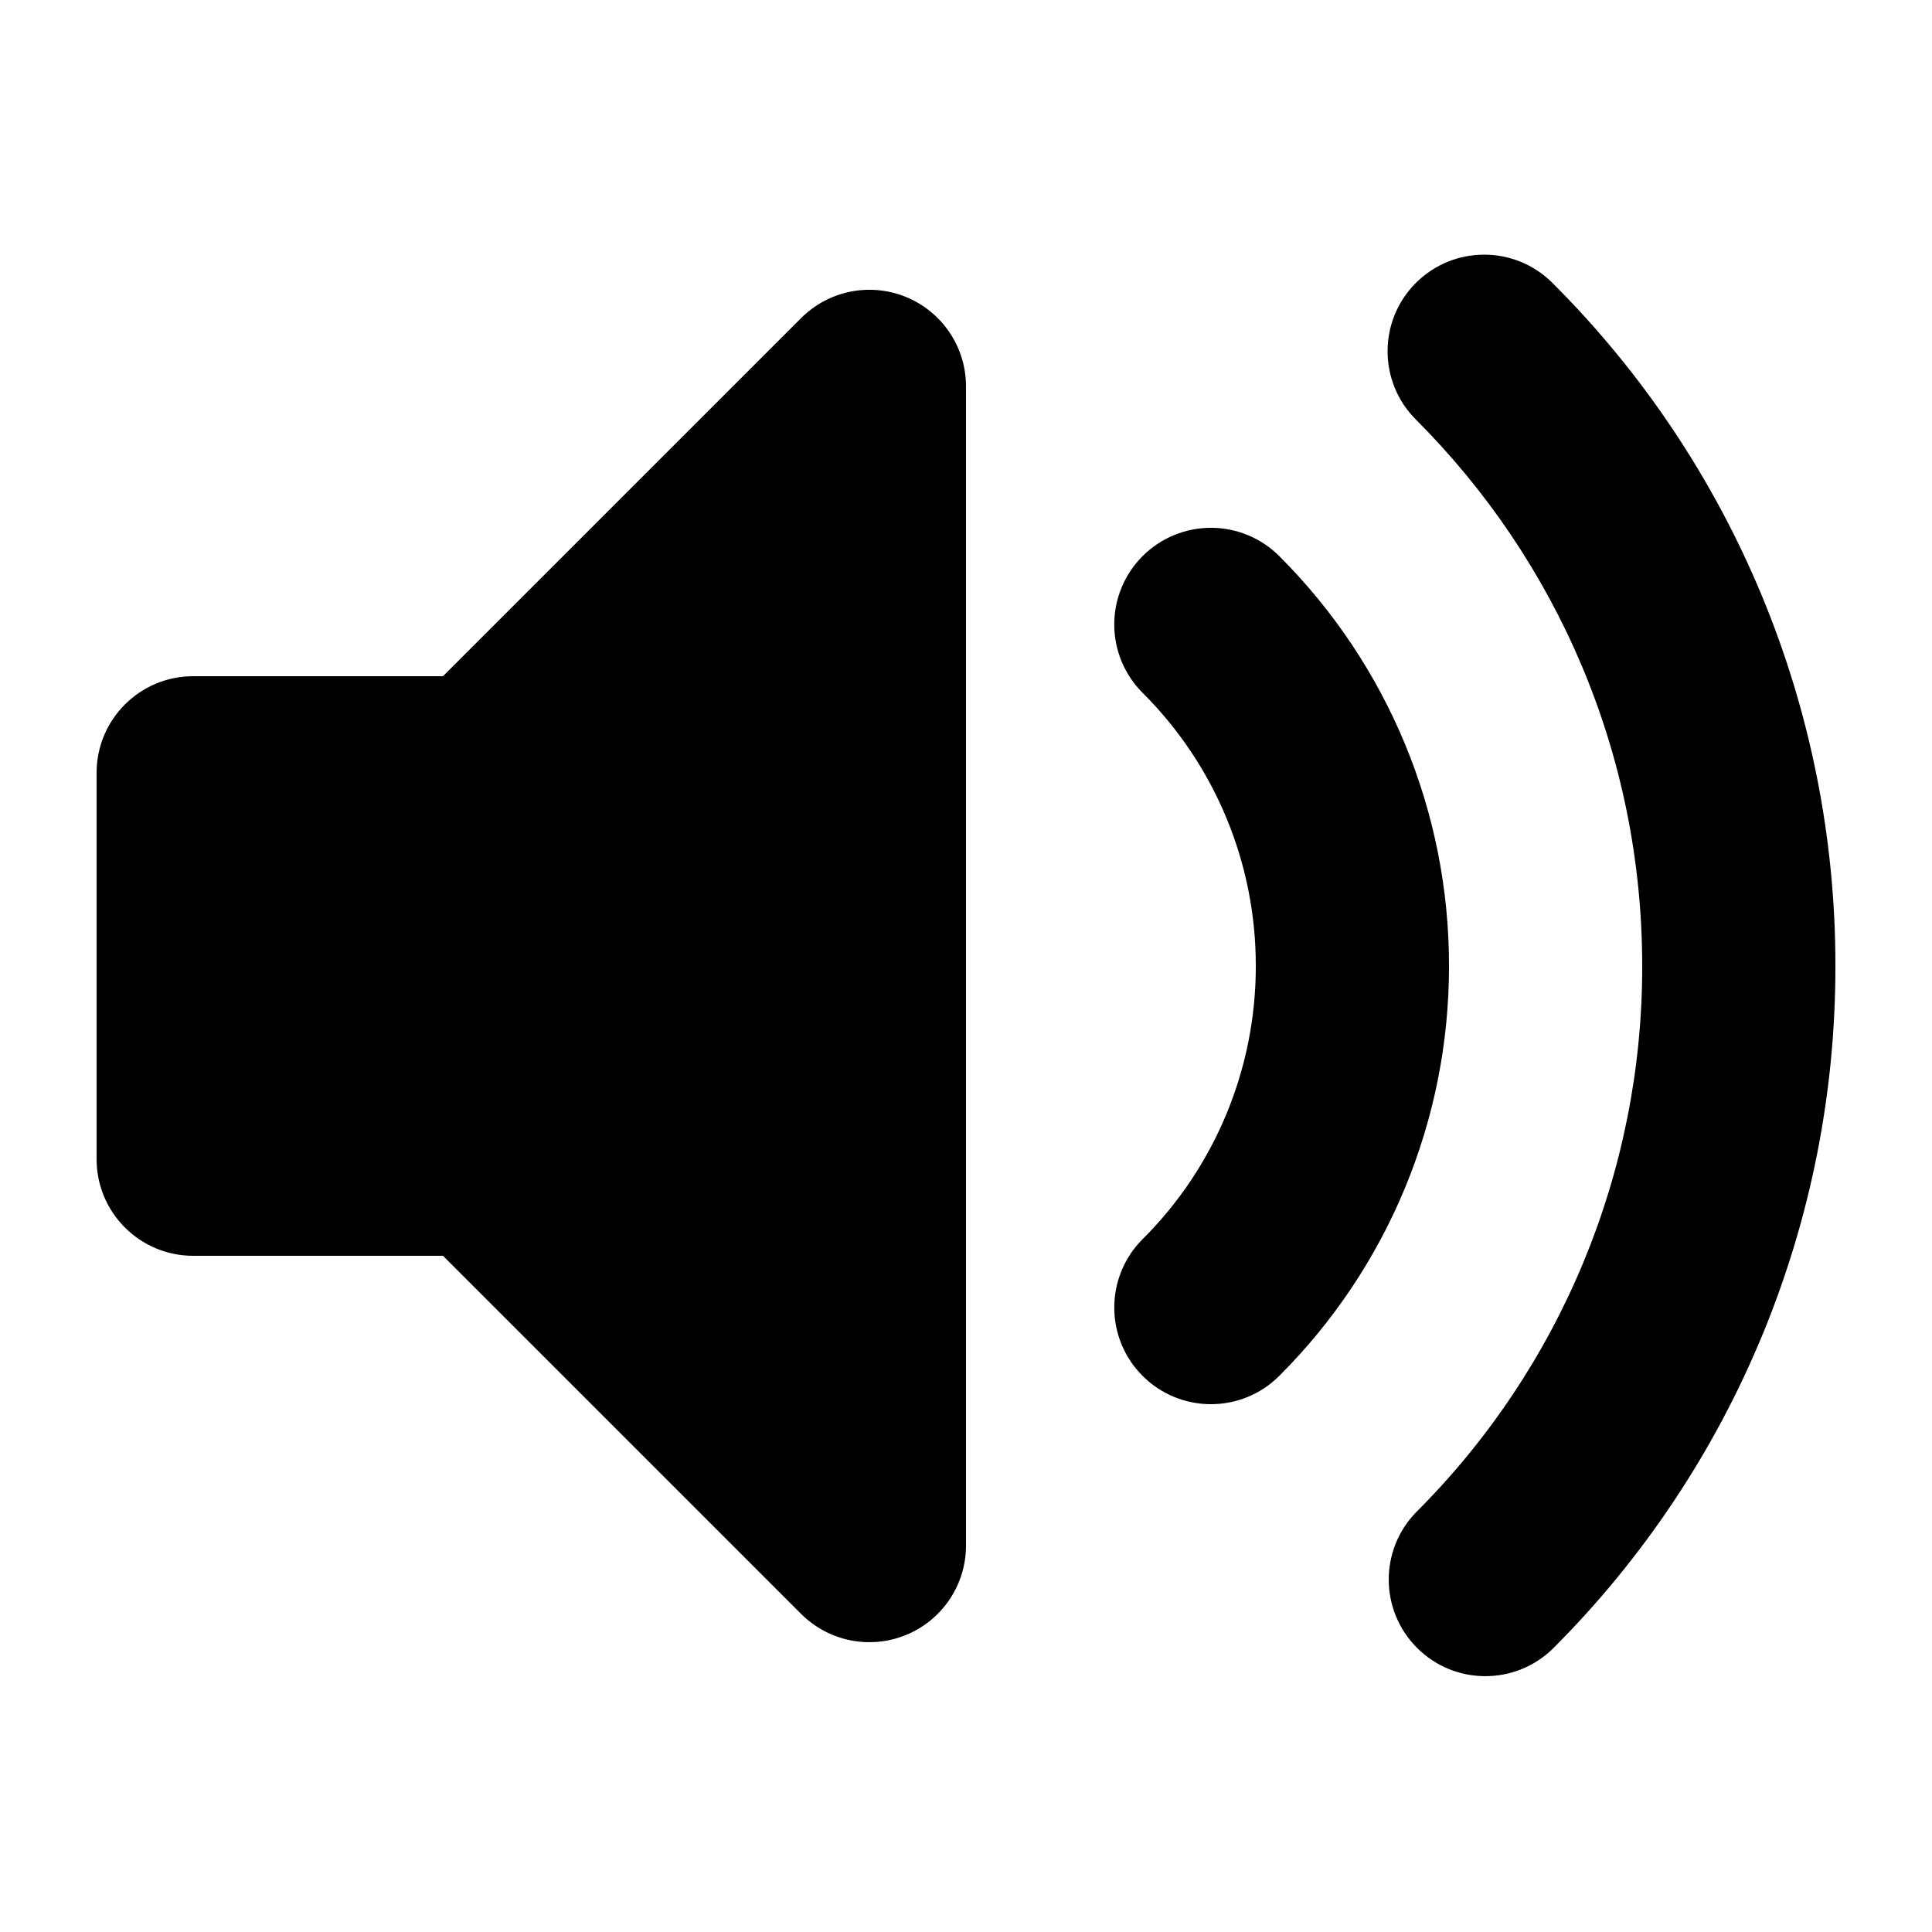
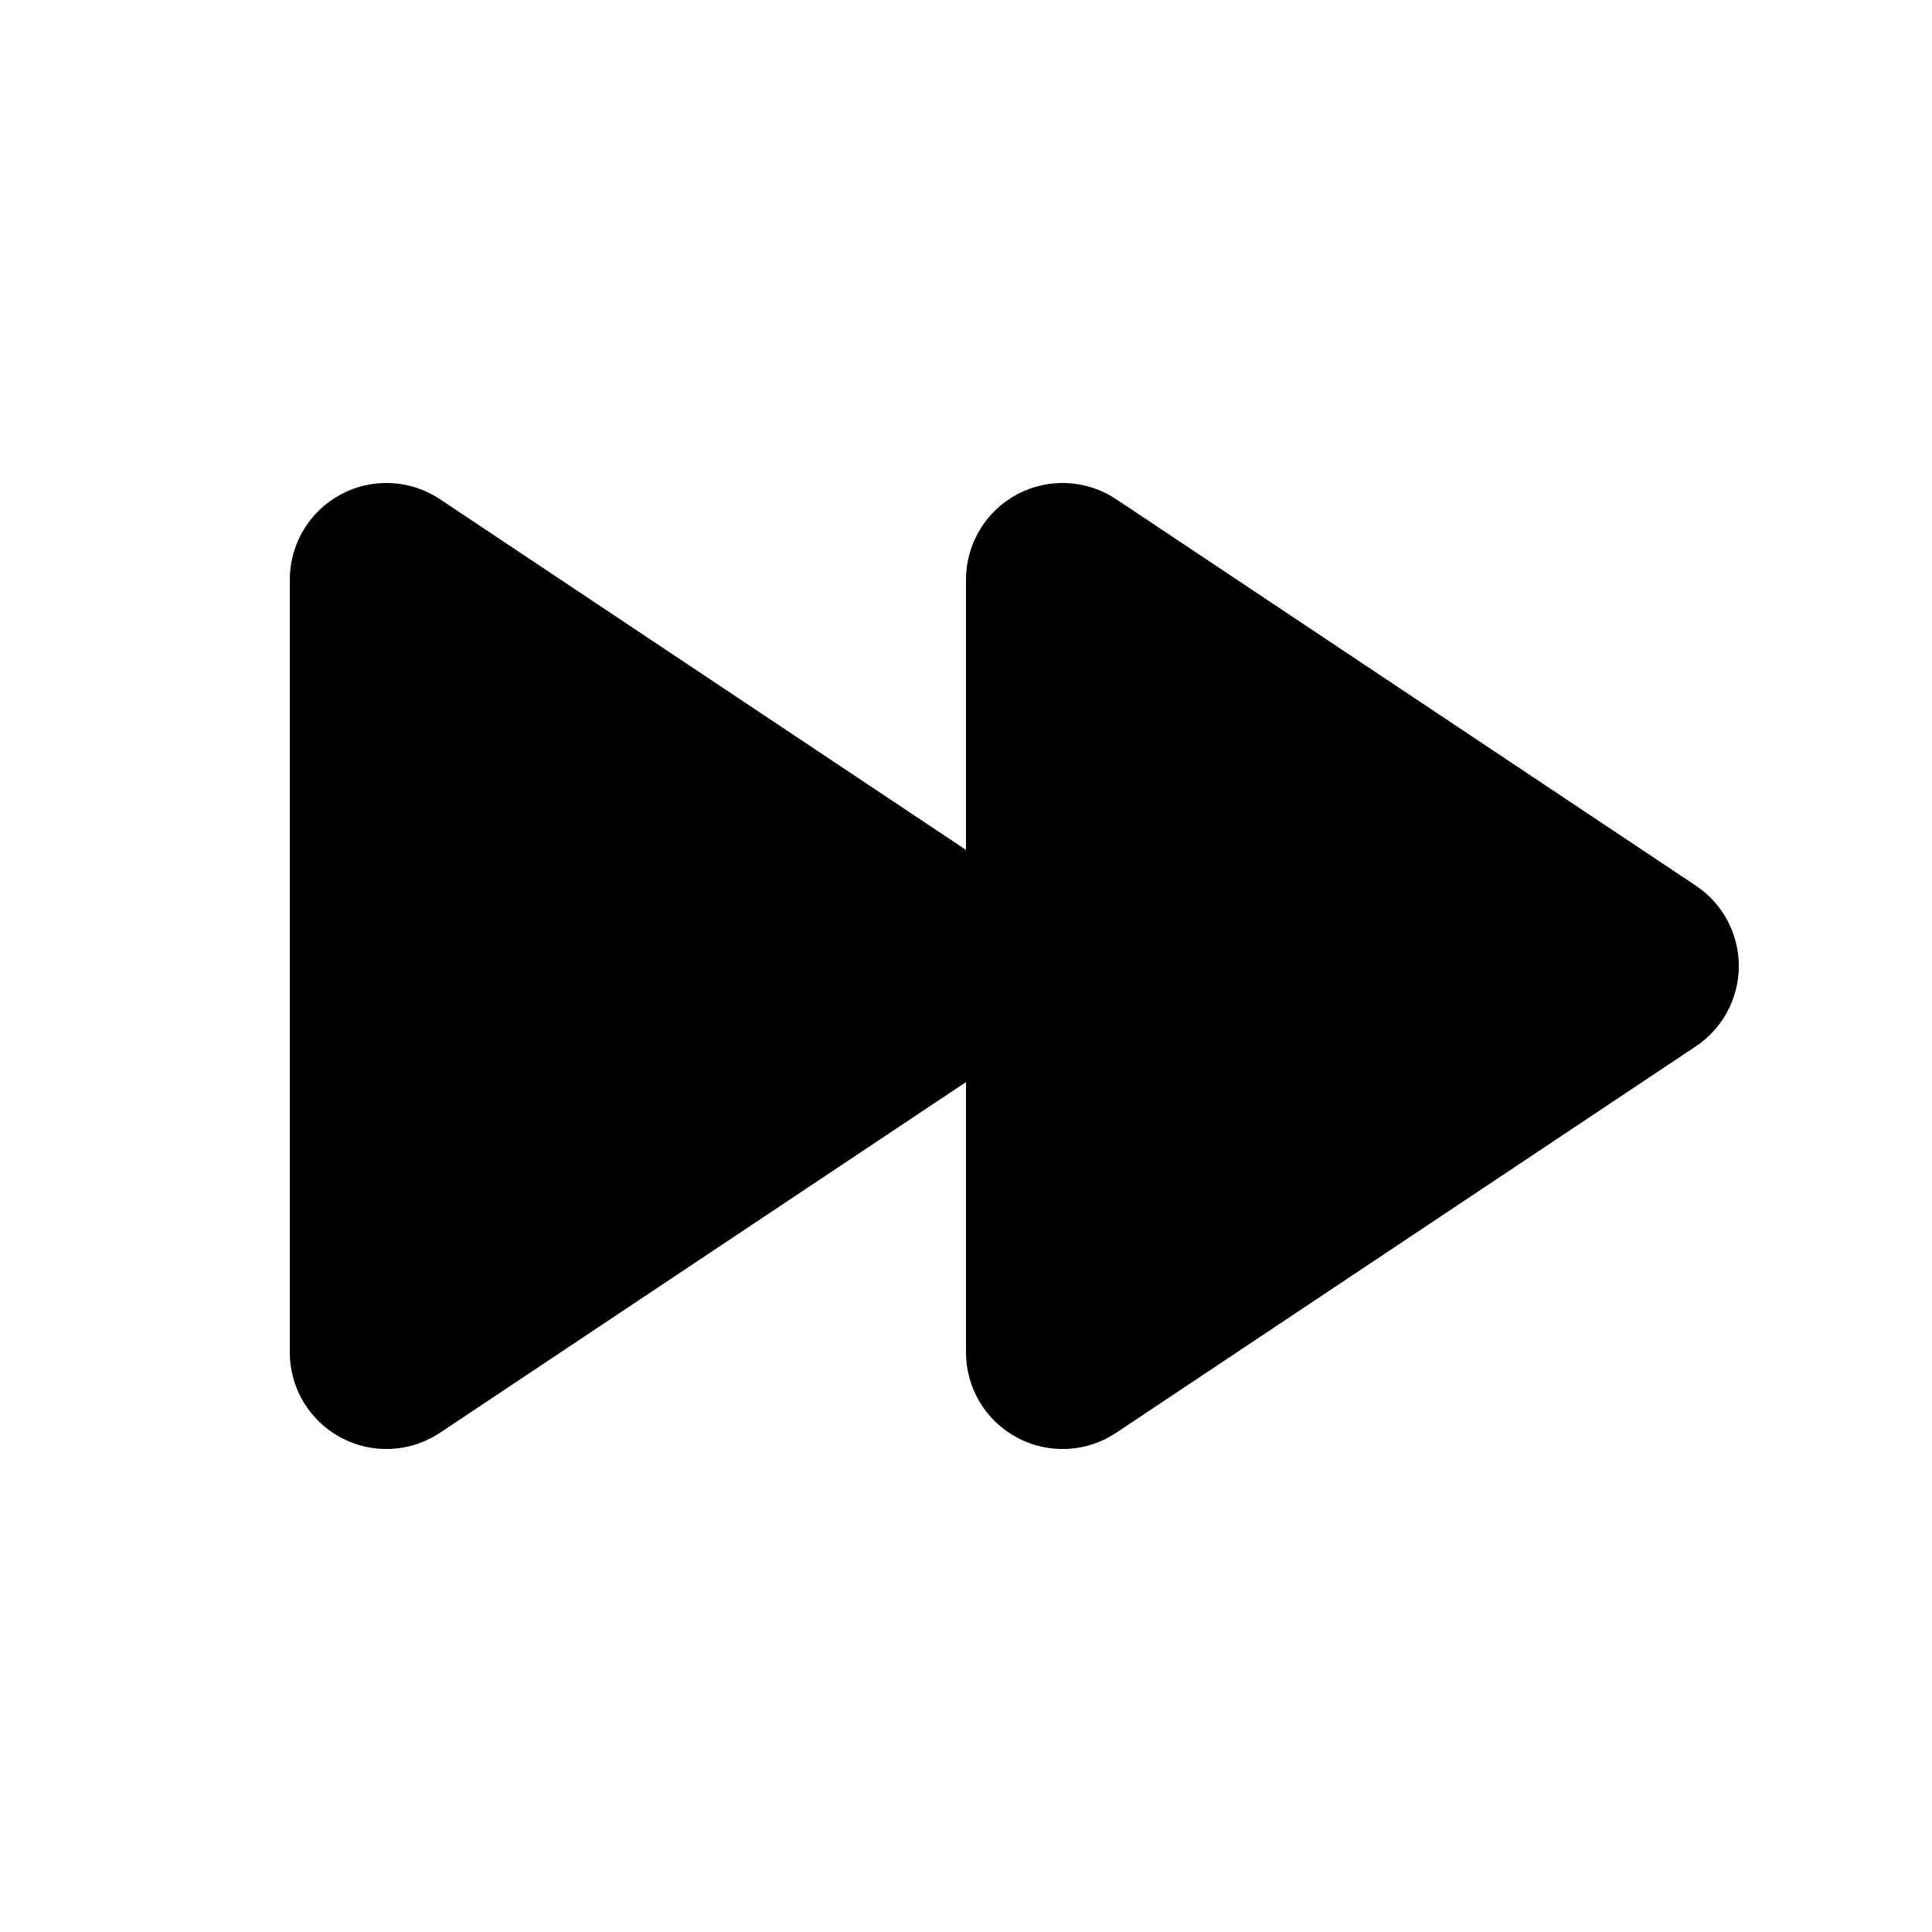
<svg xmlns="http://www.w3.org/2000/svg" class="h-5 w-5" viewBox="0 0 20 20" fill="currentColor">
-   <path fill-rule="evenodd" d="M9.383 3.076A1 1 0 0110 4v12a1 1 0 01-1.707.707L4.586 13H2a1 1 0 01-1-1V8a1 1 0 011-1h2.586l3.707-3.707a1 1 0 011.09-.217zM14.657 2.929a1 1 0 011.414 0A9.972 9.972 0 0119 10a9.972 9.972 0 01-2.929 7.071 1 1 0 01-1.414-1.414A7.971 7.971 0 0017 10c0-2.21-.894-4.208-2.343-5.657a1 1 0 010-1.414zm-2.829 2.828a1 1 0 011.415 0A5.983 5.983 0 0115 10a5.984 5.984 0 01-1.757 4.243 1 1 0 01-1.415-1.415A3.984 3.984 0 0013 10a3.983 3.983 0 00-1.172-2.828 1 1 0 010-1.415z" clip-rule="evenodd" />
+   <path d="M4.555 5.168A1 1 0 003 6v8a1 1 0 001.555.832L10 11.202V14a1 1 0 001.555.832l6-4a1 1 0 000-1.664l-6-4A1 1 0 0010 6v2.798l-5.445-3.63z" />
</svg>
